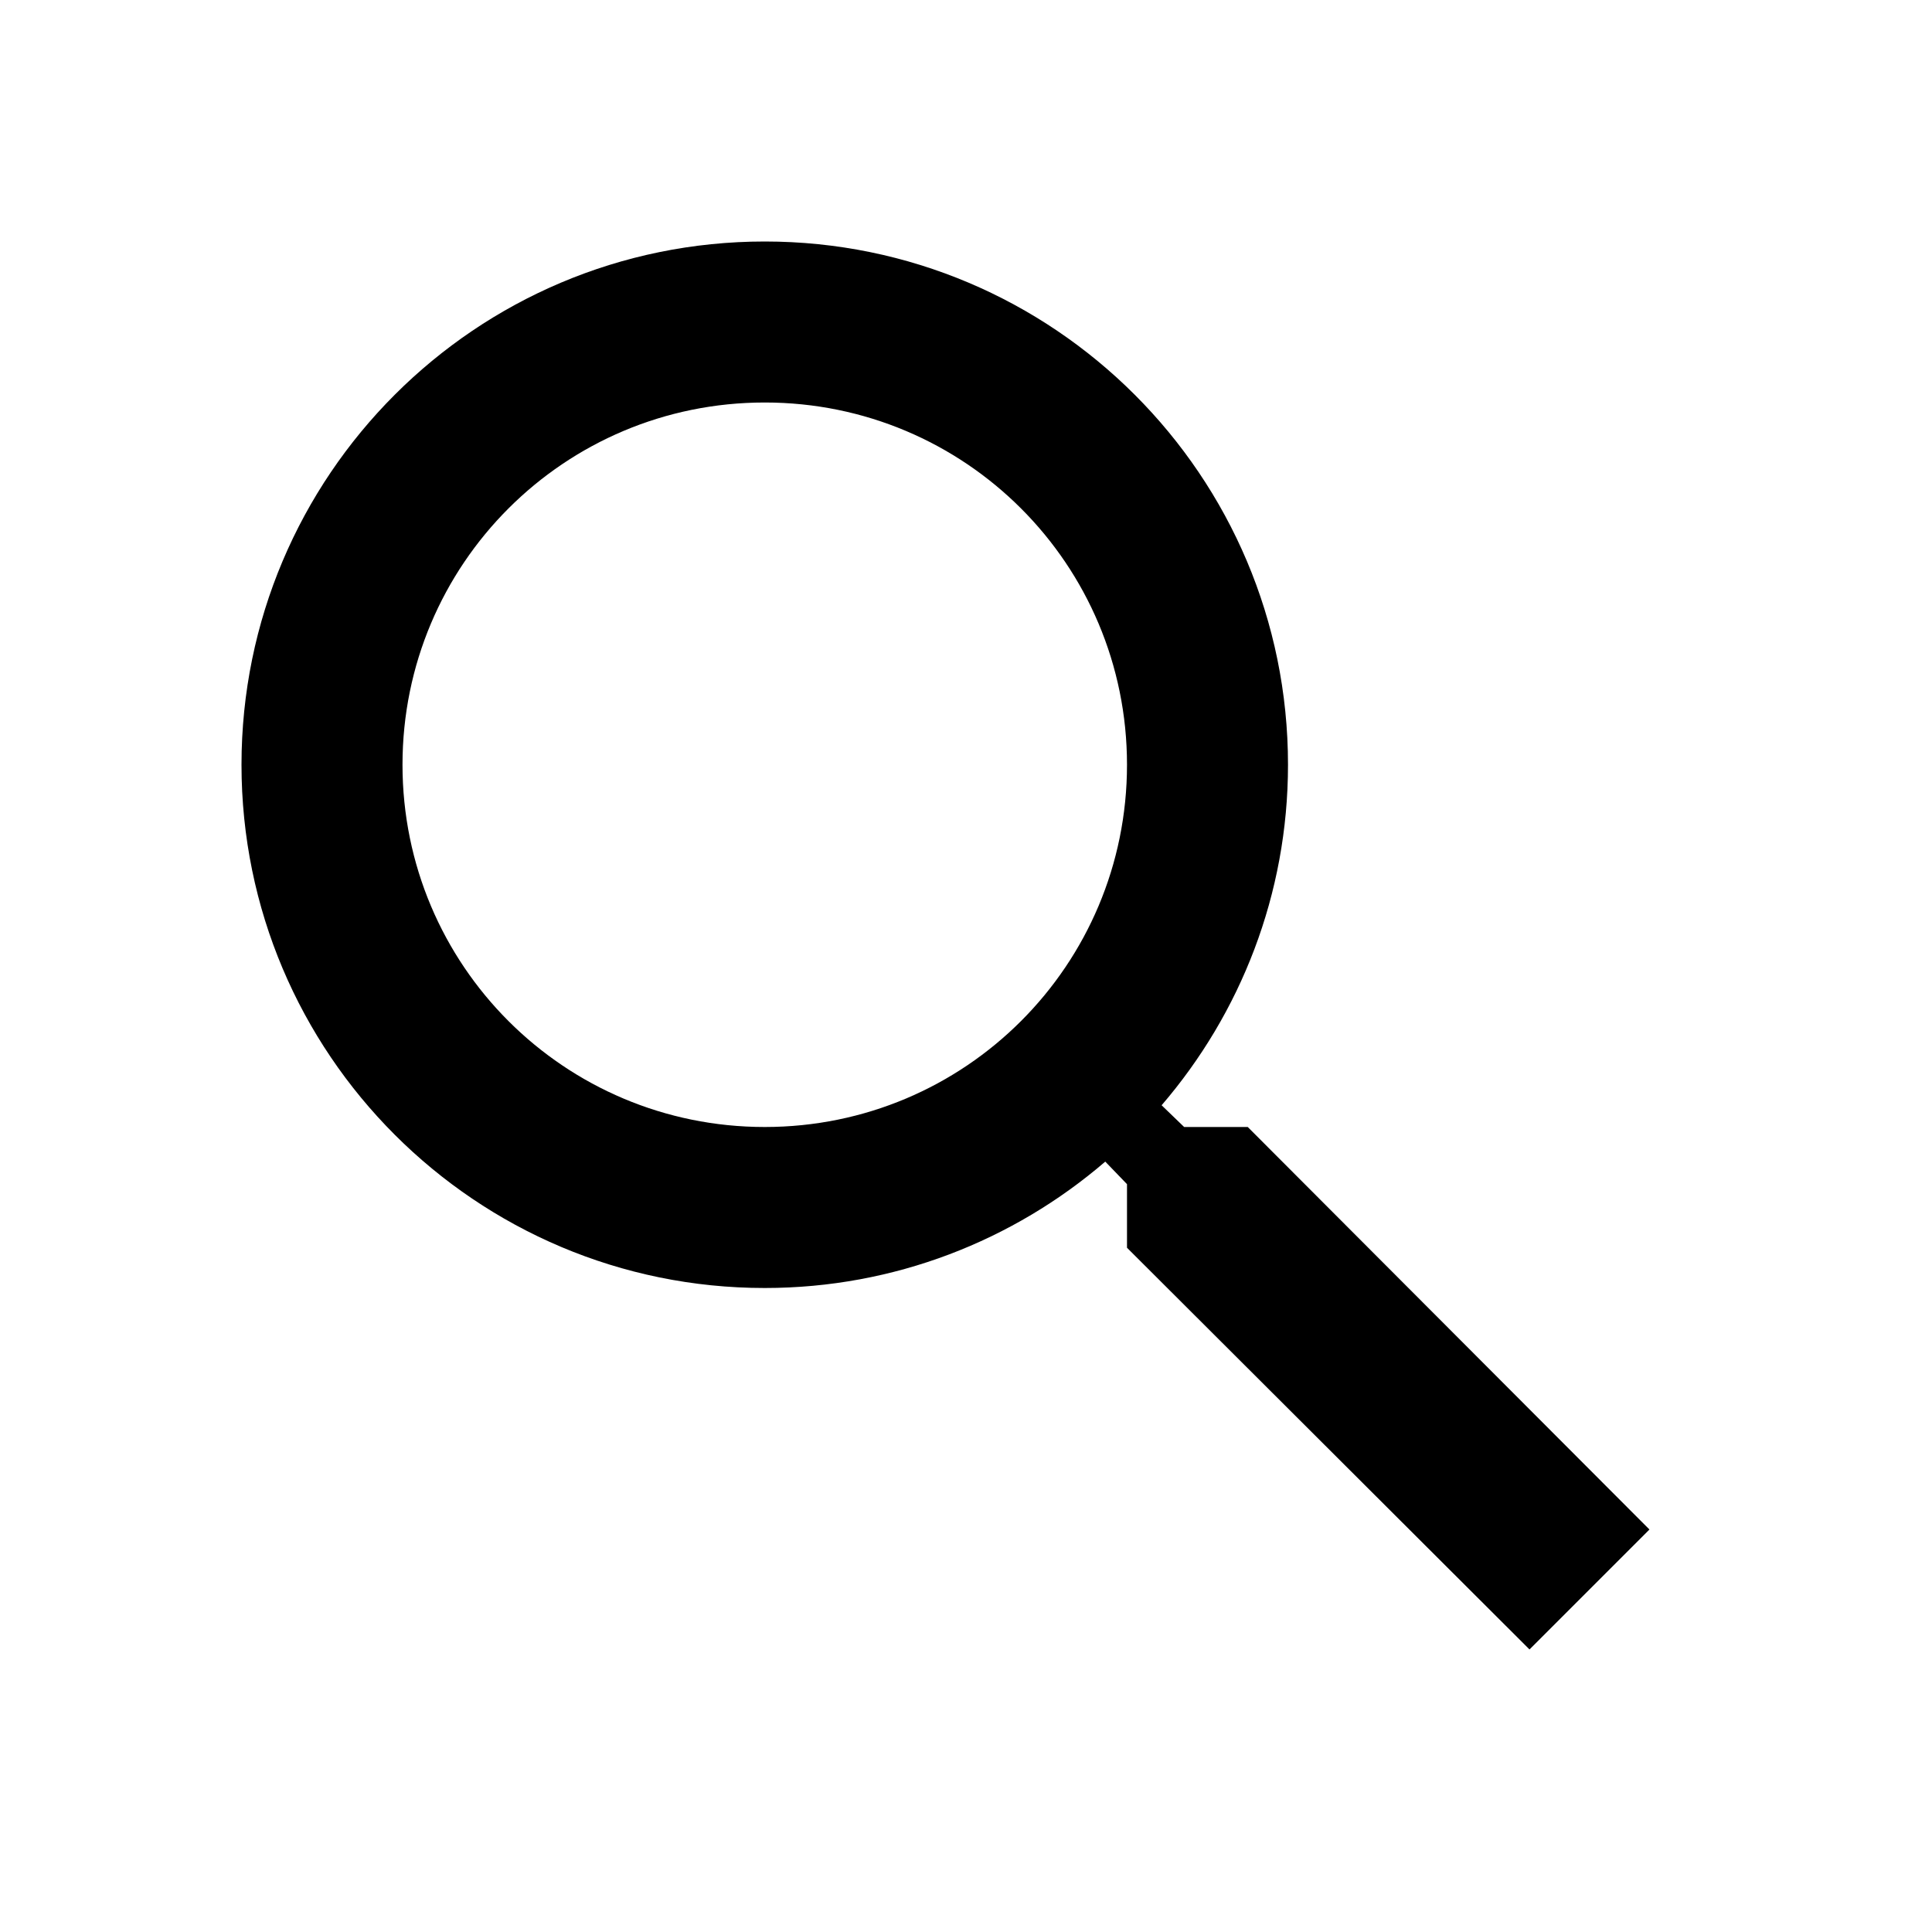
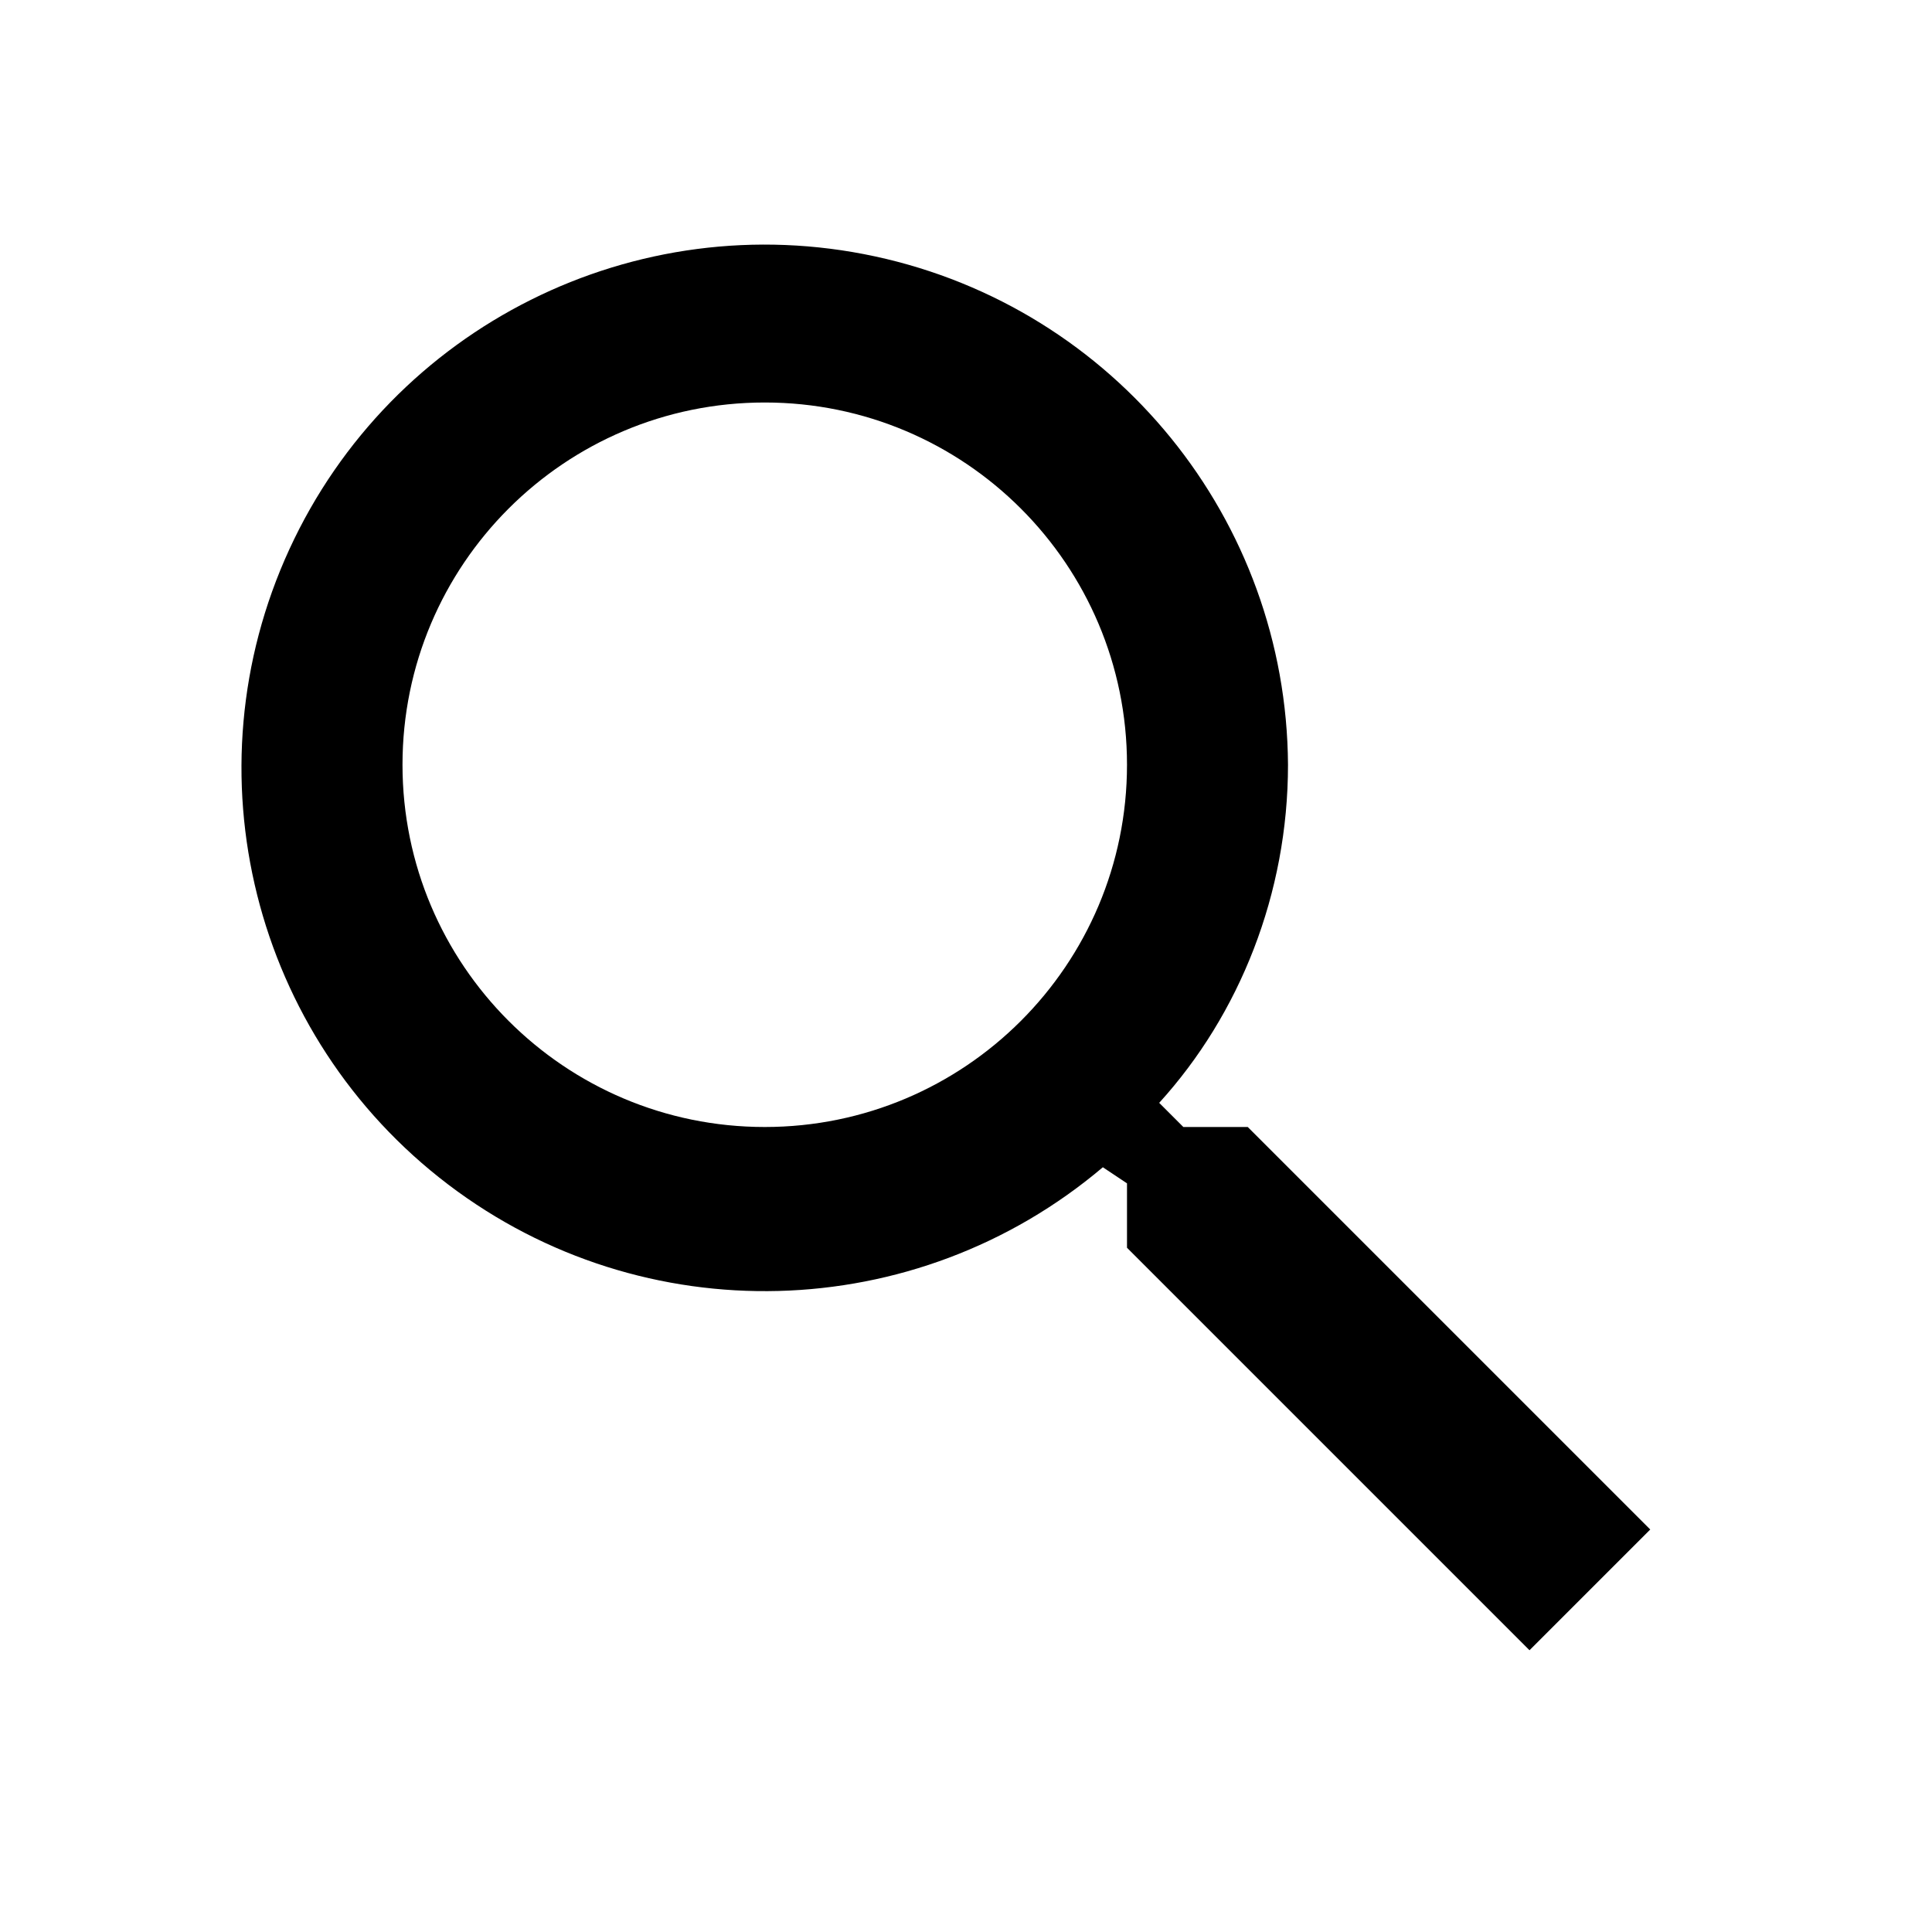
- <svg xmlns="http://www.w3.org/2000/svg" viewBox="0 0 24 24" fill="black">
-   <path d="M0 0h24v24H0V0z" fill="none" />
-   <path d="M15.5 14h-.79l-.28-.27C15.41 12.59 16 11.11 16 9.5 16 5.91 13.09 3 9.5 3S3 5.91 3 9.5 5.91 16 9.5 16c1.61 0 3.09-.59 4.23-1.57l.27.28v.79l5 4.99L20.49 19l-4.99-5zm-6 0C7.01 14 5 11.99 5 9.5S7.01 5 9.5 5 14 7.01 14 9.5 11.99 14 9.5 14z" />
+ <svg xmlns="http://www.w3.org/2000/svg" viewBox="0 0 24 24">
+   <path fill="none" d="M0 0h24v24H0V0z" />
+   <path d="M15.5 14h-.8l-.3-.3c1-1.1 1.6-2.6 1.6-4.2a6.5 6.5 0 10-2.3 5l.3.2v.8l5 5 1.5-1.5-5-5zm-6 0a4.5 4.5 0 110-9 4.5 4.5 0 010 9z" />
</svg>
